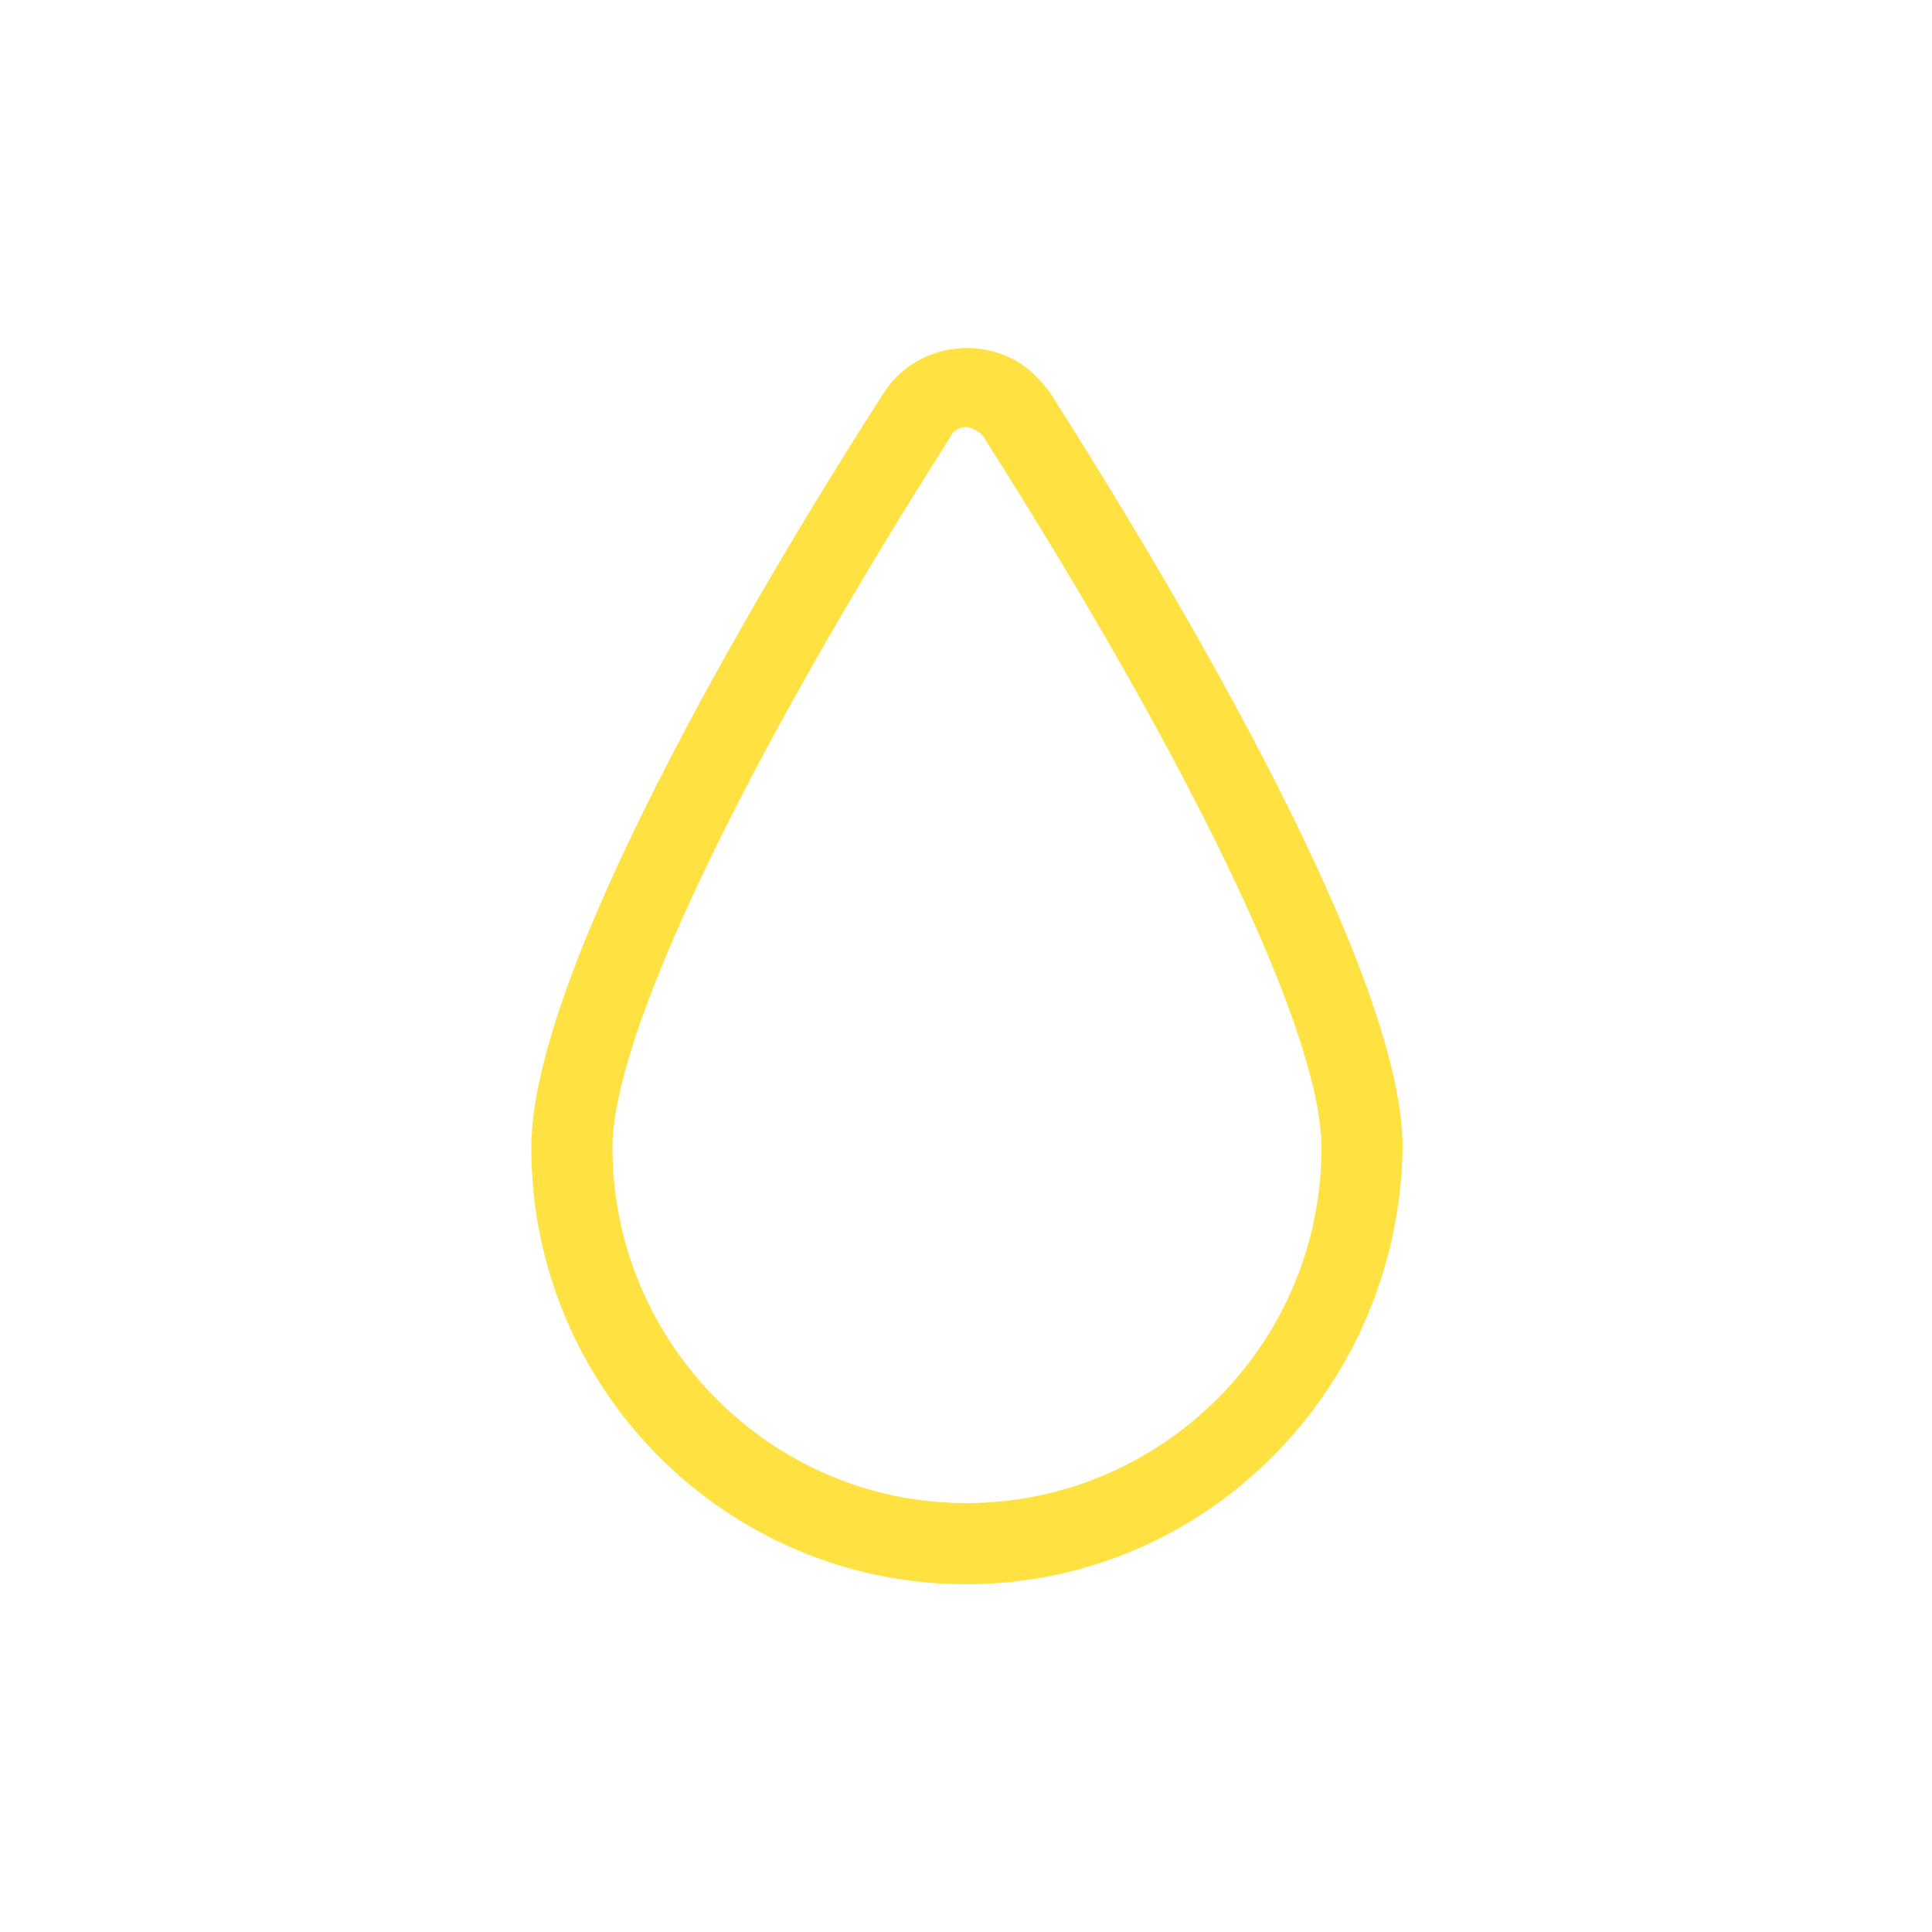
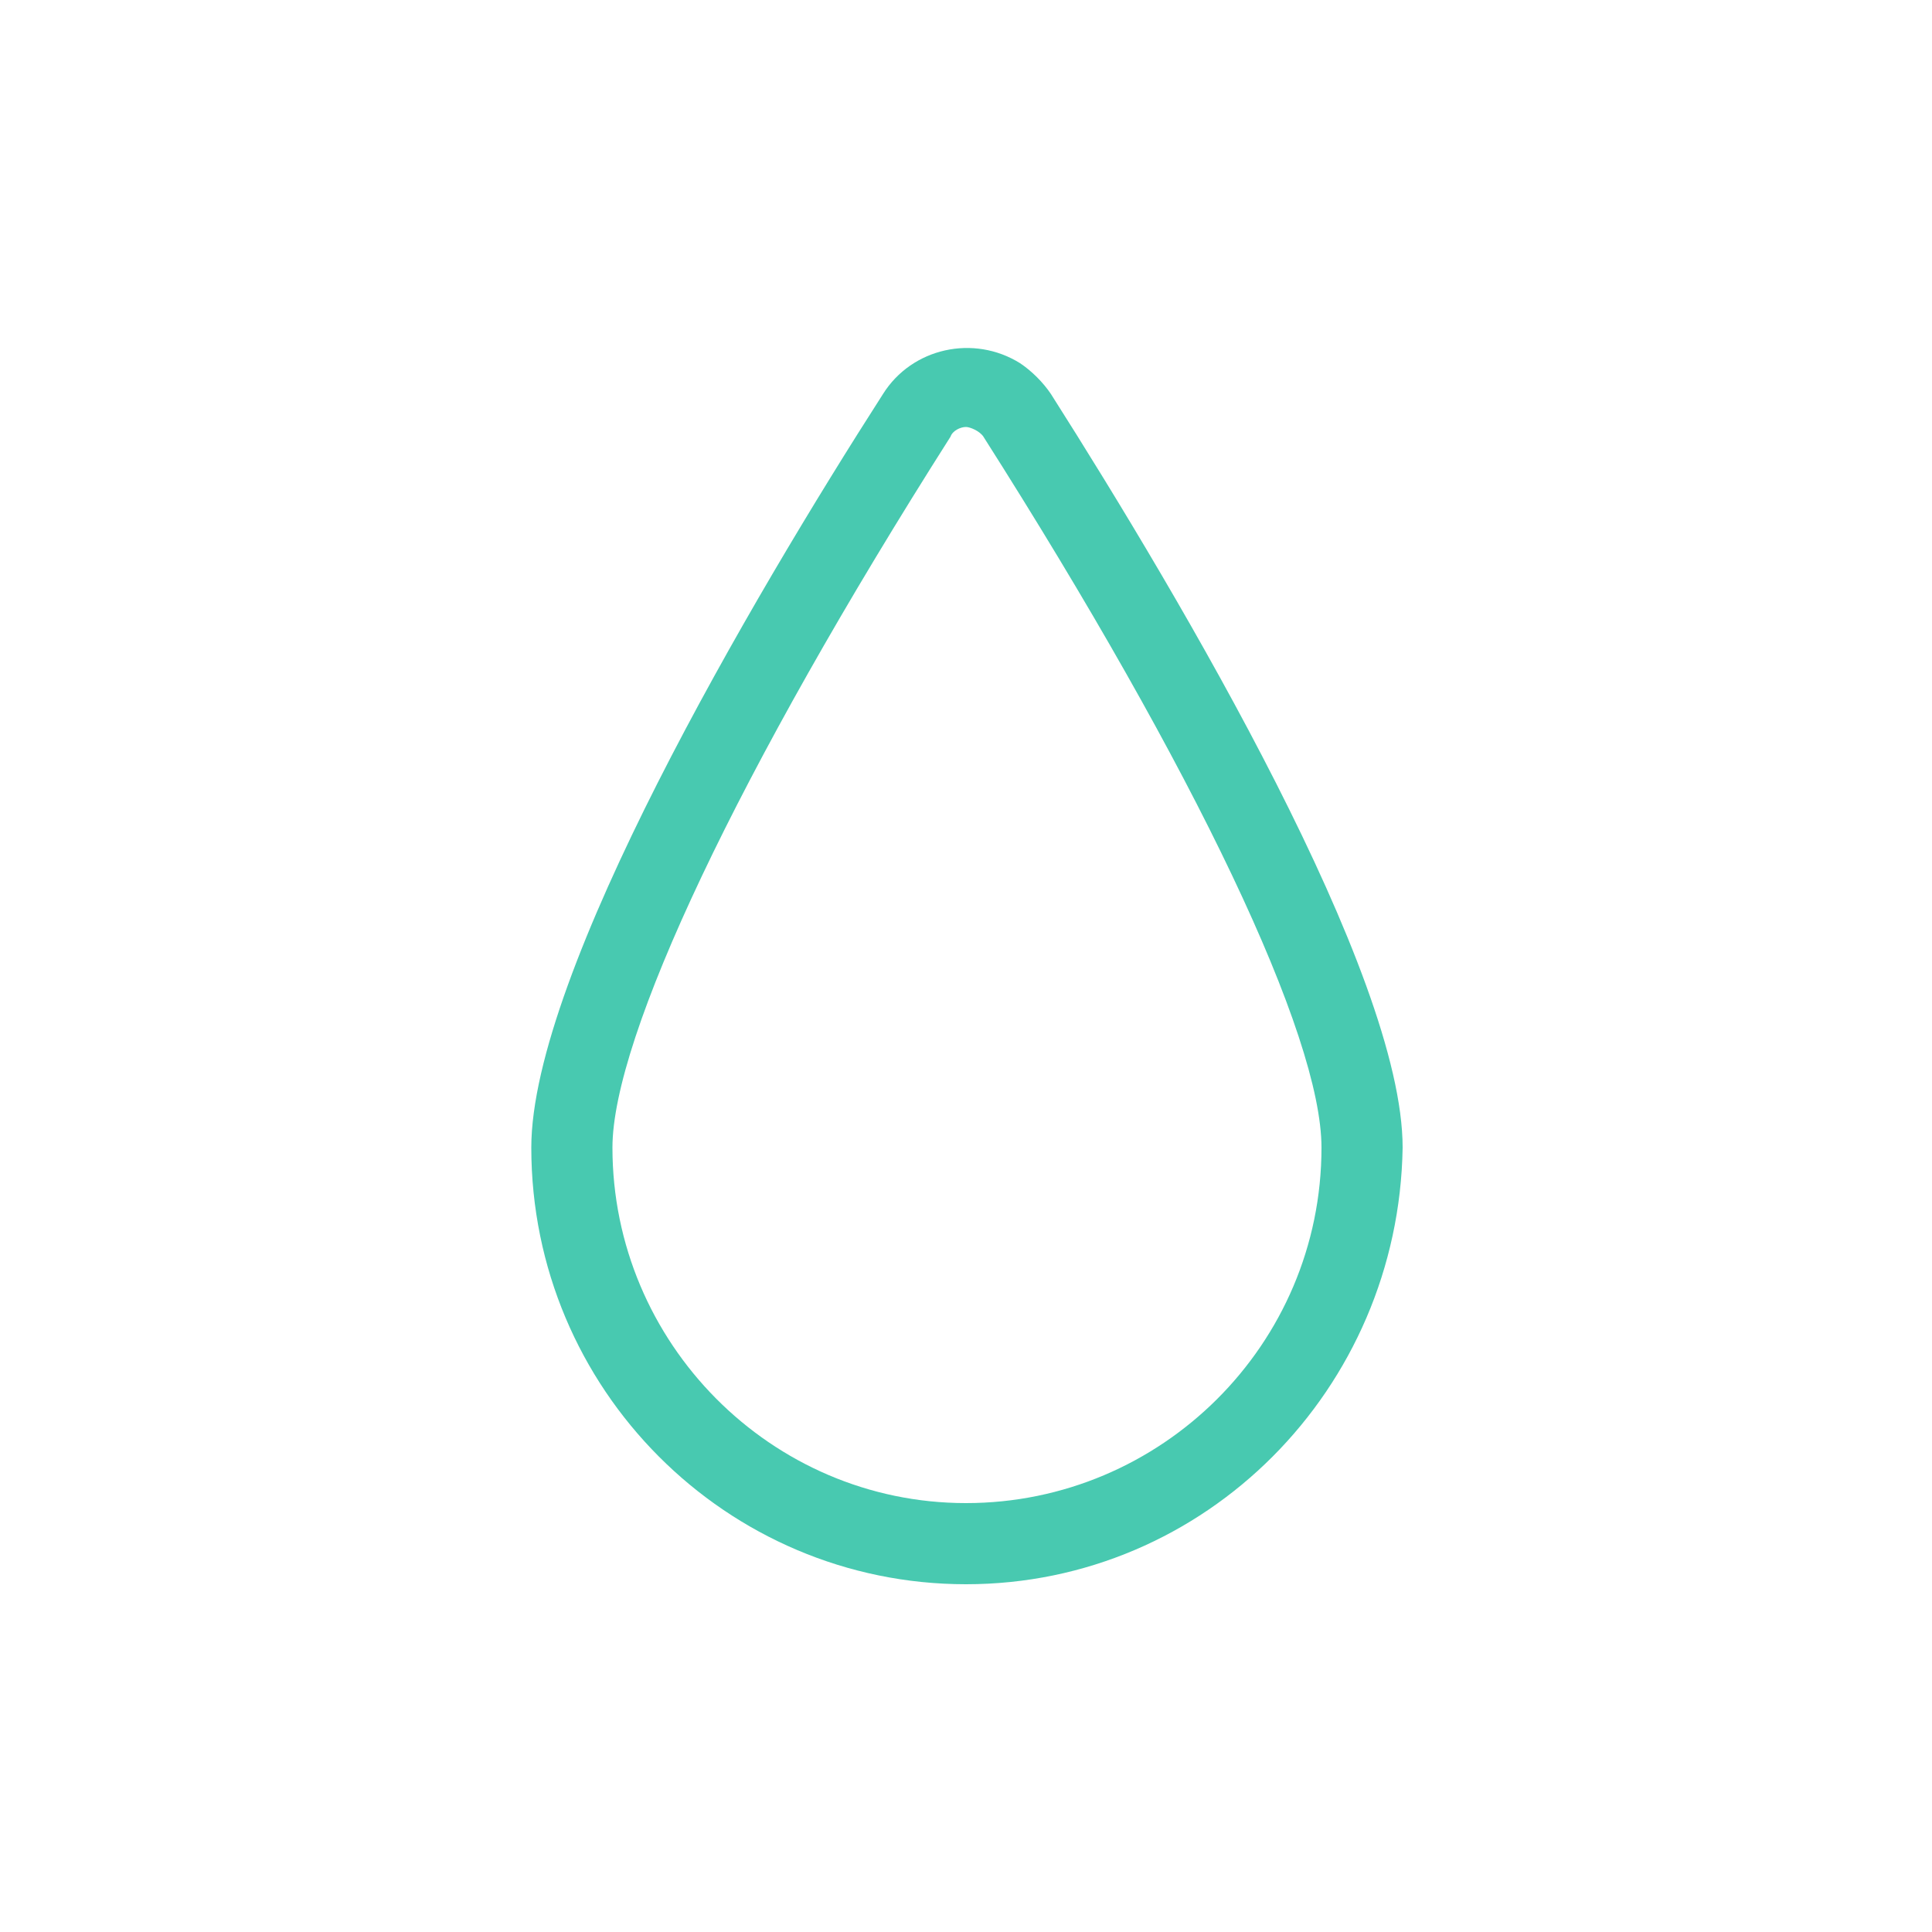
<svg xmlns="http://www.w3.org/2000/svg" version="1.1" id="레이어_1" width="44" height="44" x="0px" y="0px" viewBox="0 0 100 100" style="enable-background:new 0 0 100 100;" xml:space="preserve">
  <g id="레이어_7">
-     <path d="M50,82c-12.4,0-22.5-10.1-22.5-22.6c0-9,11.4-28.4,18.2-39c1.5-2.4,4.7-3.1,7.1-1.6c0.6,0.4,1.2,1,1.6,1.6   c6.8,10.7,18.2,30,18.2,39C72.4,71.9,62.4,82,50,82z M50,22.1c-0.3,0-0.7,0.2-0.8,0.5c-11,17.3-17.5,31.1-17.5,36.8   c0,10.1,8.2,18.4,18.3,18.4s18.4-8.2,18.4-18.4l0,0c0-5.8-6.5-19.5-17.5-36.8C50.7,22.3,50.2,22.1,50,22.1z" fill="#FFE142" />
+     <path d="M50,82c-12.4,0-22.5-10.1-22.5-22.6c0-9,11.4-28.4,18.2-39c1.5-2.4,4.7-3.1,7.1-1.6c0.6,0.4,1.2,1,1.6,1.6   c6.8,10.7,18.2,30,18.2,39C72.4,71.9,62.4,82,50,82z M50,22.1c-0.3,0-0.7,0.2-0.8,0.5c-11,17.3-17.5,31.1-17.5,36.8   c0,10.1,8.2,18.4,18.3,18.4s18.4-8.2,18.4-18.4l0,0c0-5.8-6.5-19.5-17.5-36.8C50.7,22.3,50.2,22.1,50,22.1z" fill="#48C9B0" />
  </g>
</svg>
